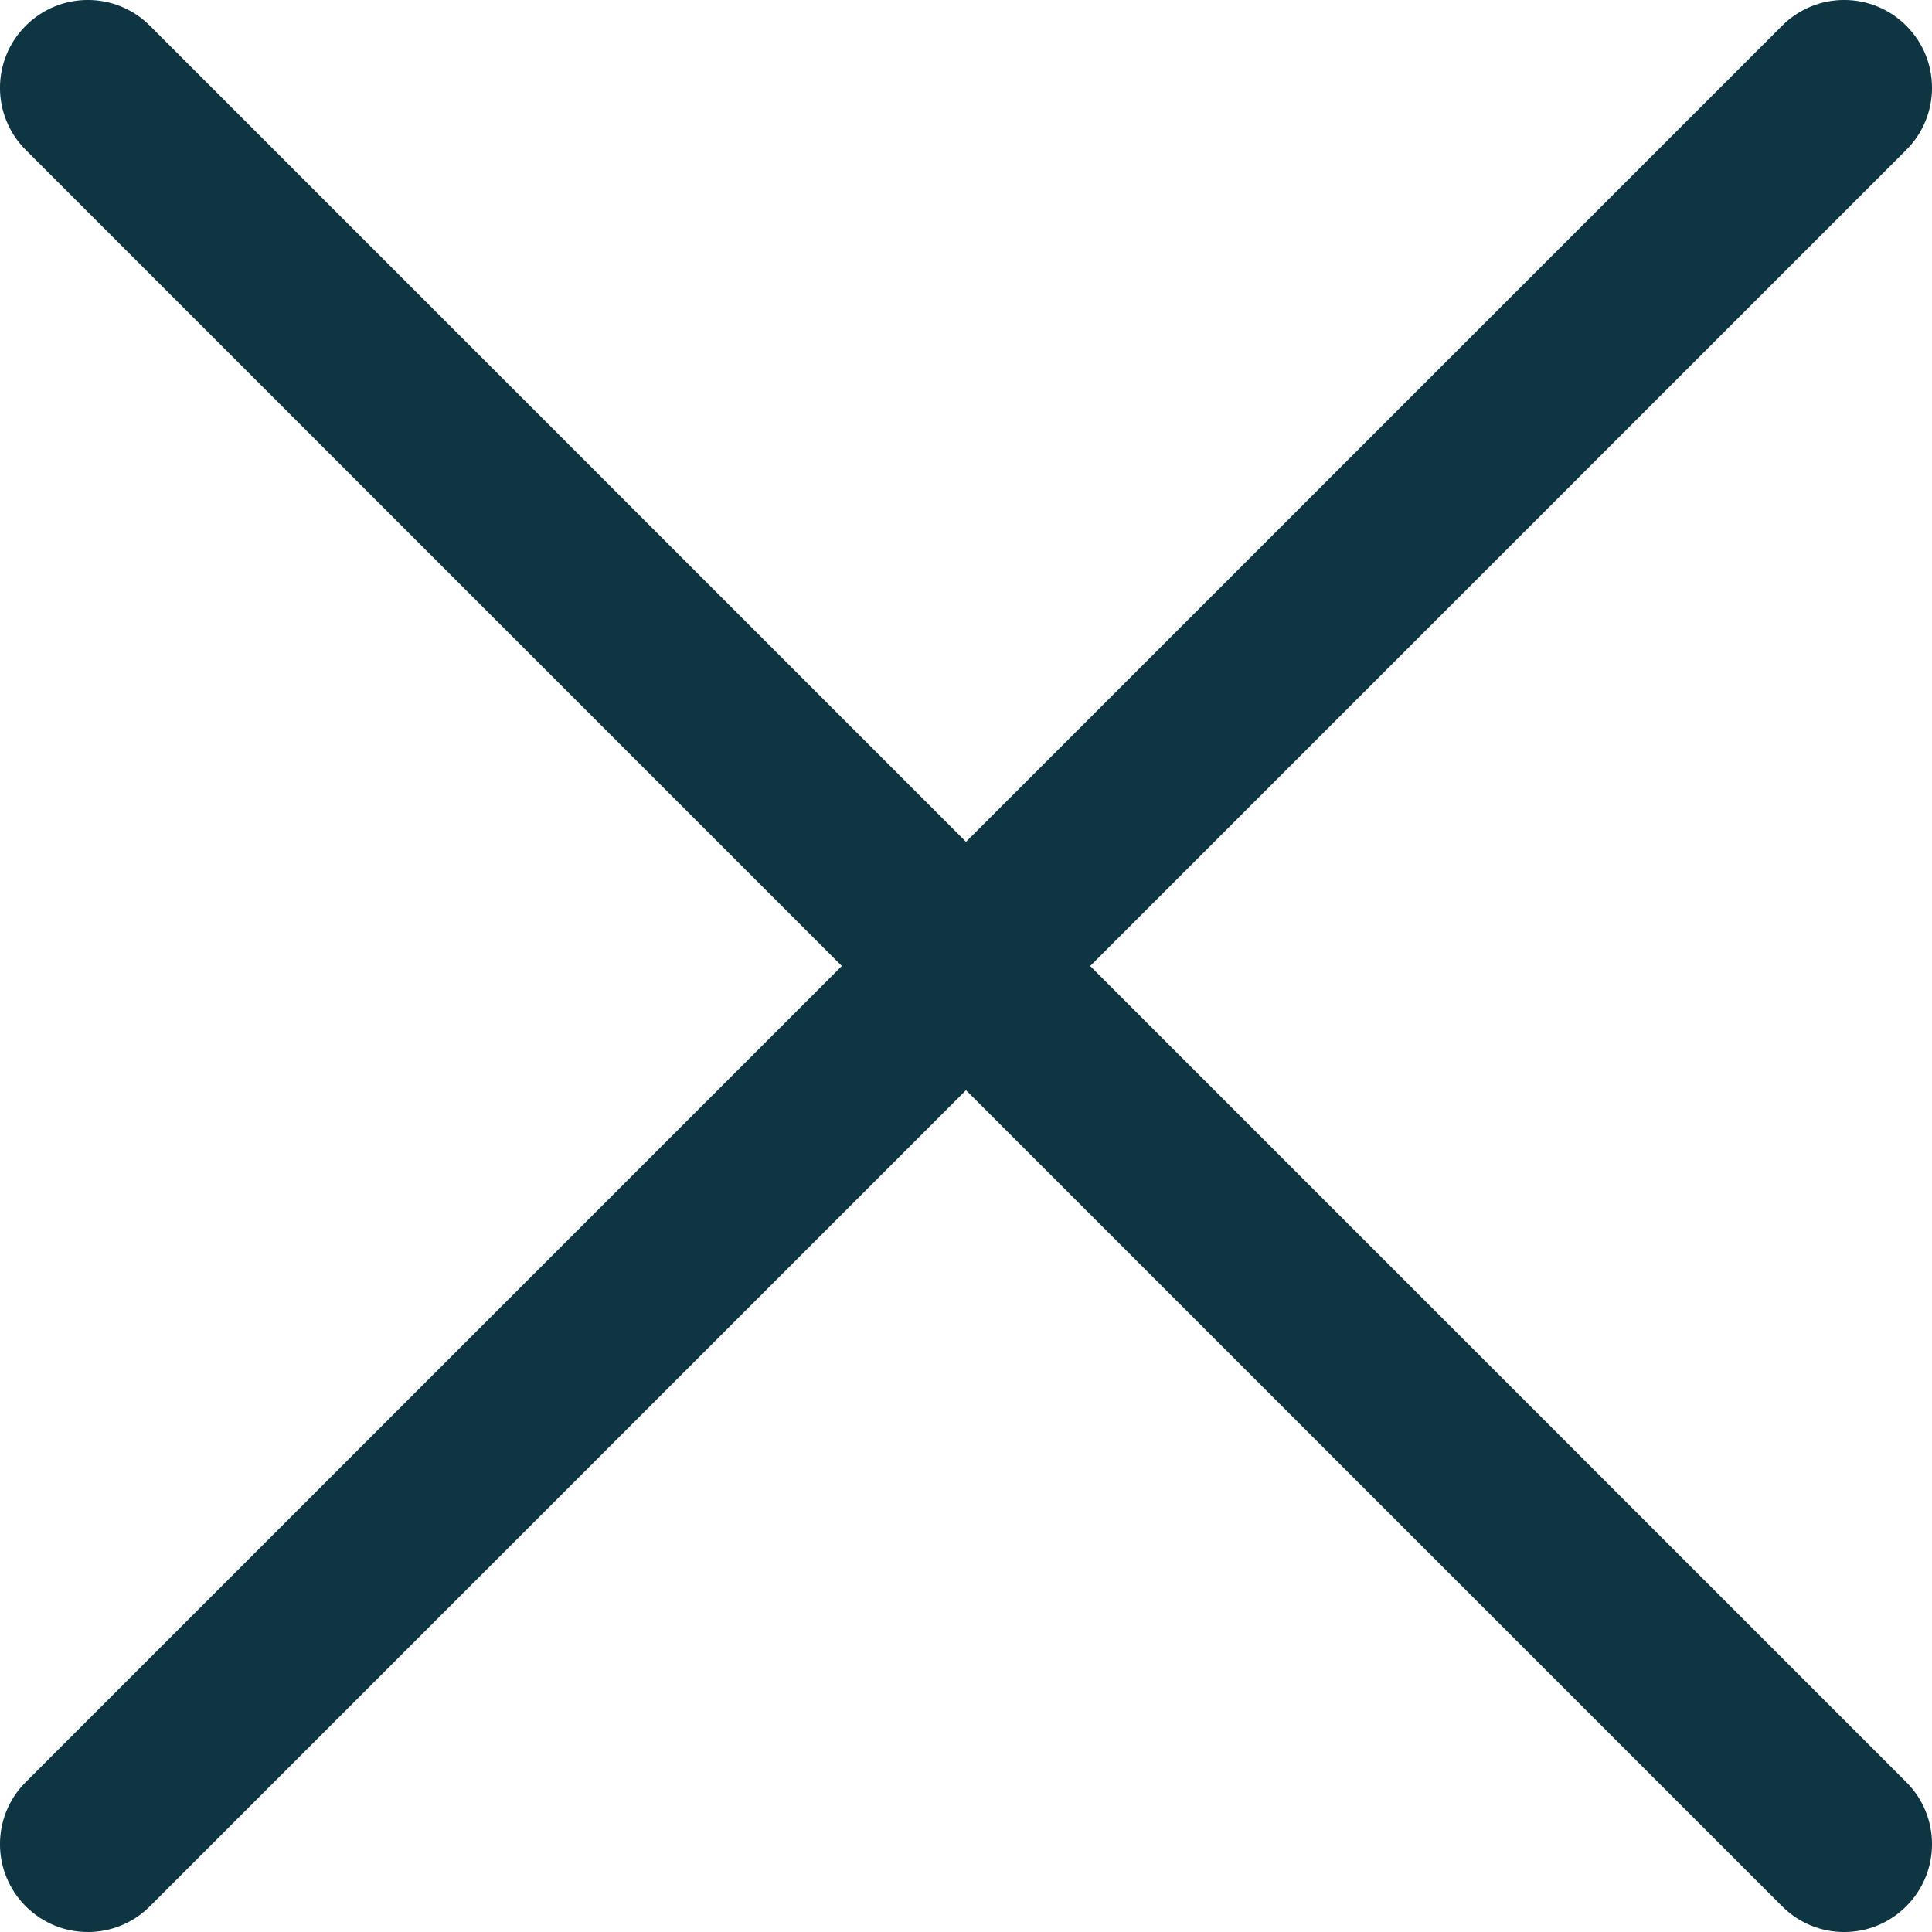
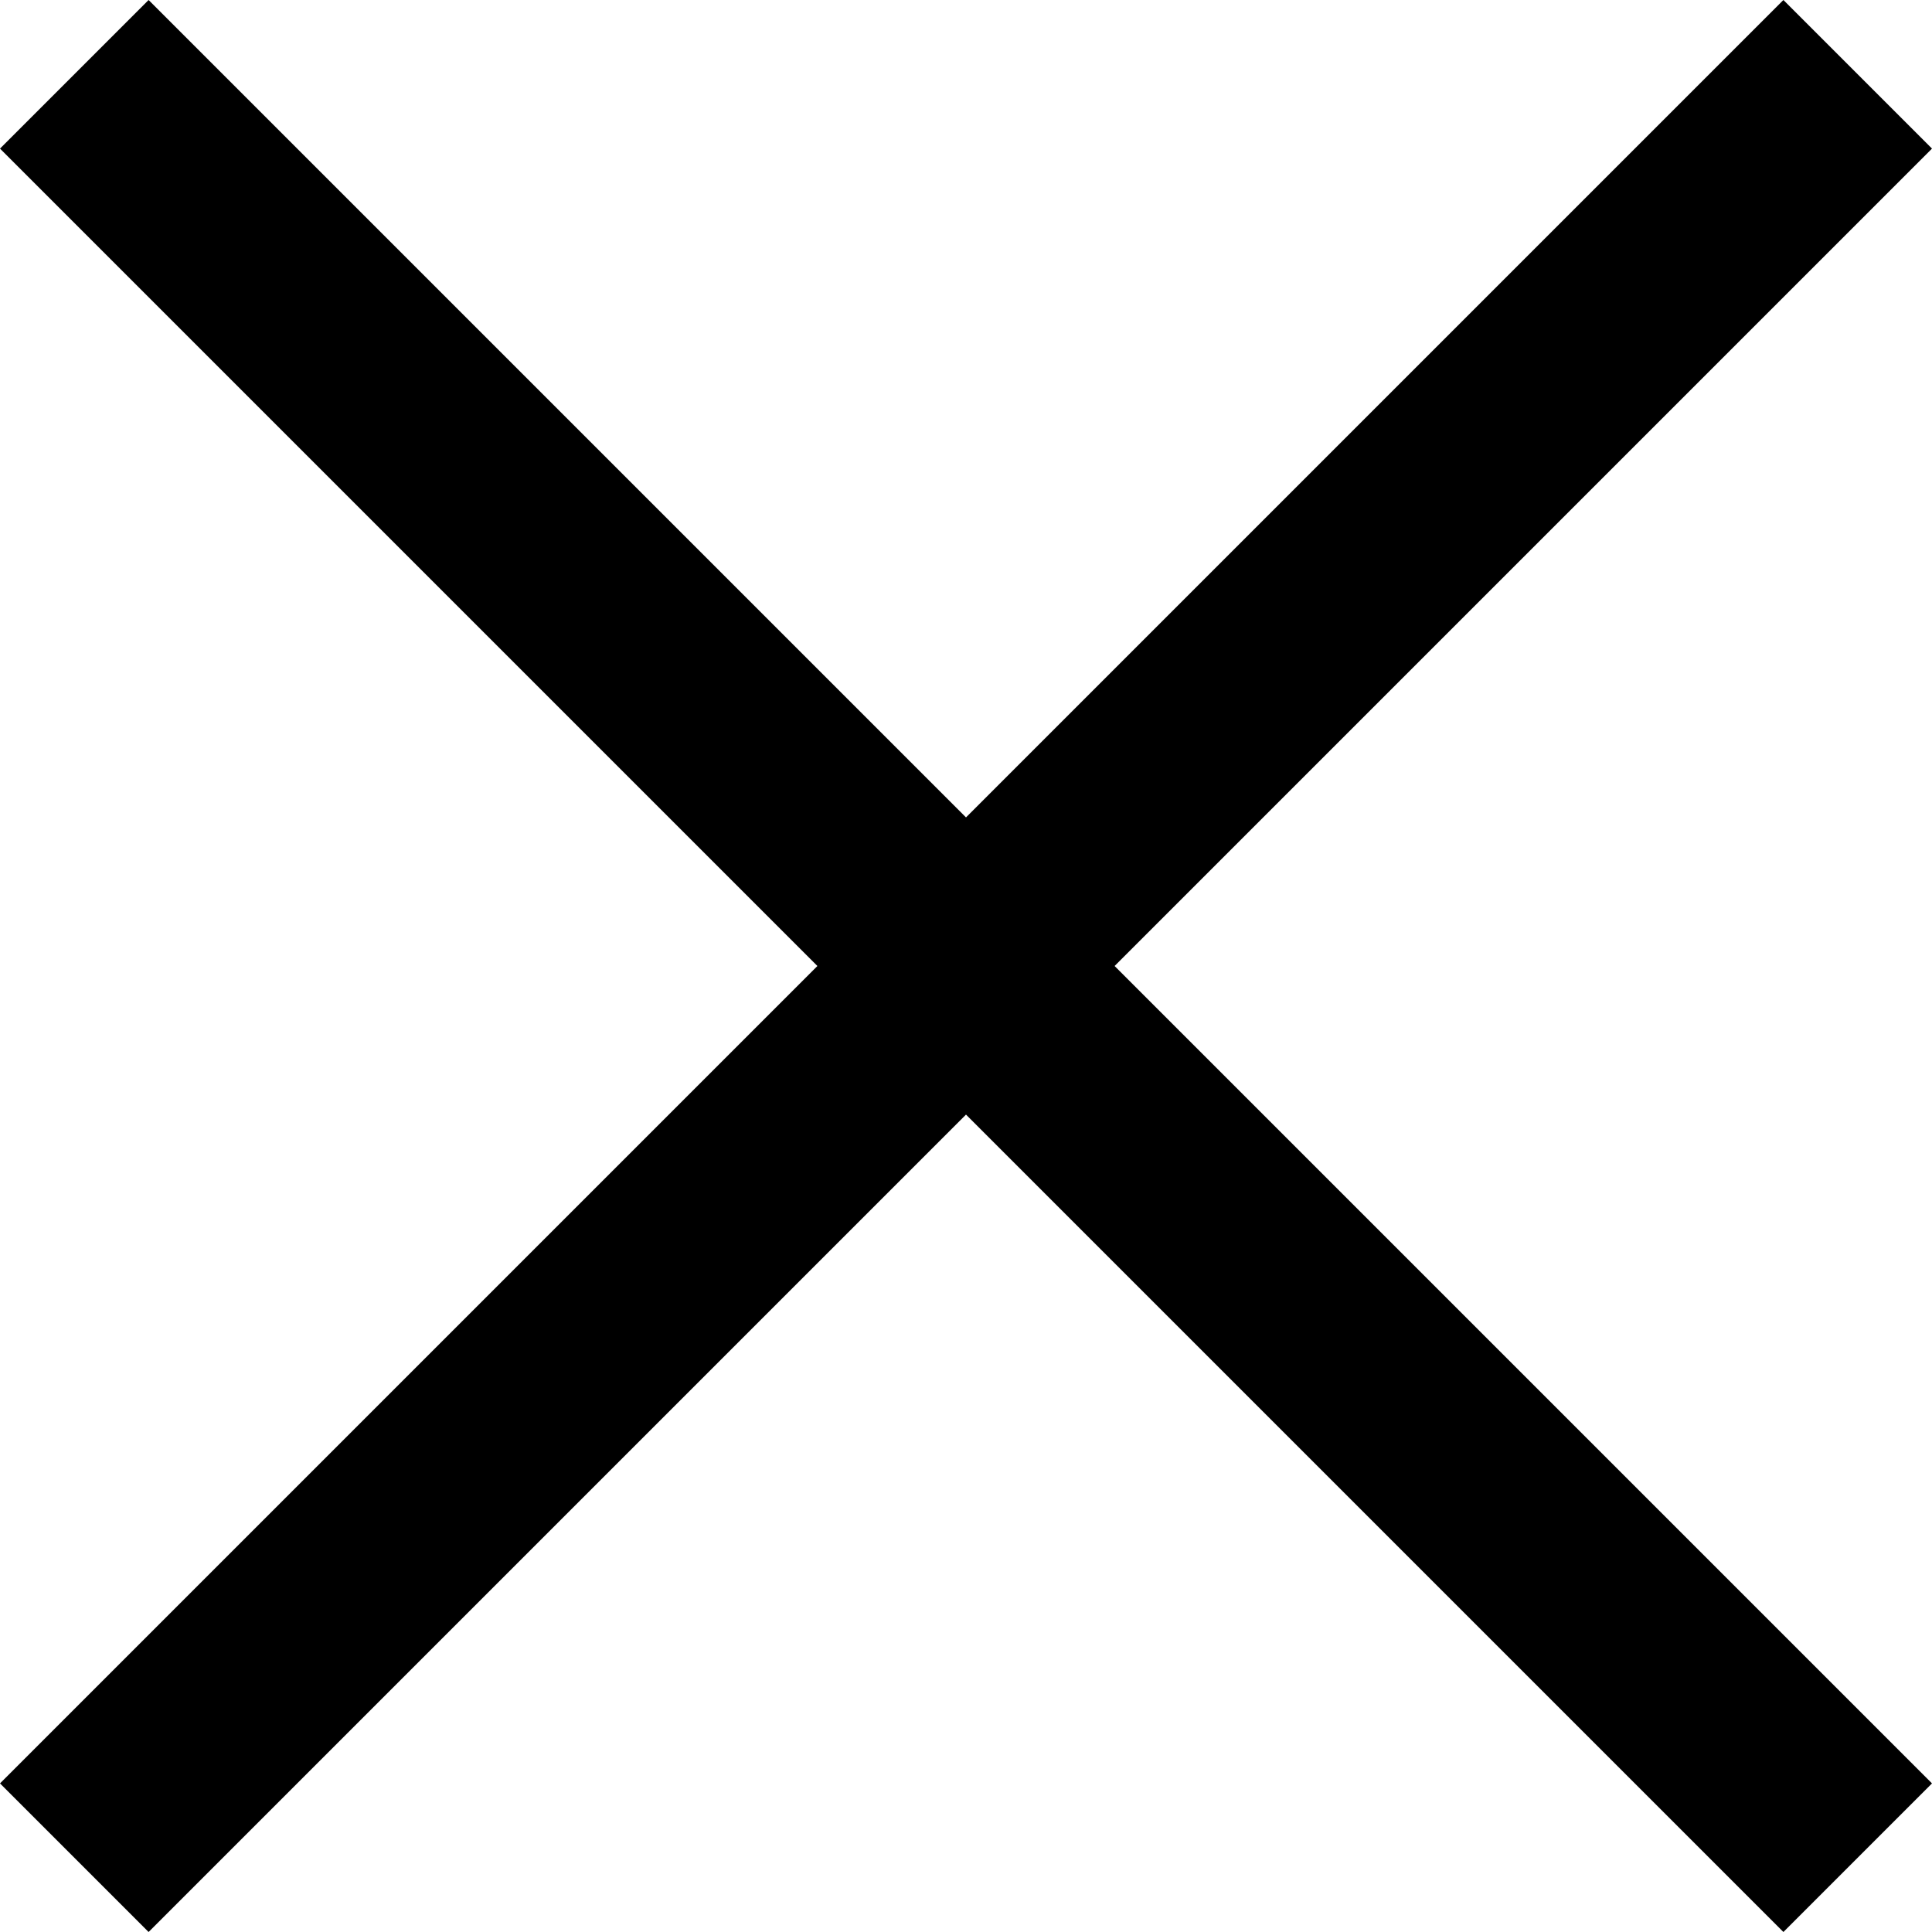
<svg xmlns="http://www.w3.org/2000/svg" width="22" height="22" viewBox="0 0 22 22" fill="none">
-   <path d="M0.293 20.293C-0.098 20.683 -0.098 21.317 0.293 21.707C0.683 22.098 1.317 22.098 1.707 21.707L0.293 20.293ZM21.707 1.707C22.098 1.317 22.098 0.683 21.707 0.293C21.317 -0.098 20.683 -0.098 20.293 0.293L21.707 1.707ZM1.707 0.293C1.317 -0.098 0.683 -0.098 0.293 0.293C-0.098 0.683 -0.098 1.317 0.293 1.707L1.707 0.293ZM20.293 21.707C20.683 22.098 21.317 22.098 21.707 21.707C22.098 21.317 22.098 20.683 21.707 20.293L20.293 21.707ZM1.707 21.707L21.707 1.707L20.293 0.293L0.293 20.293L1.707 21.707ZM0.293 1.707L20.293 21.707L21.707 20.293L1.707 0.293L0.293 1.707Z" fill="#0E3541" />
+   <path d="M1.692 22L0 20.308L9.308 11L0 1.692L1.692 0L11 9.308L20.308 0L22 1.692L12.692 11L22 20.308L20.308 22L11 12.692L1.692 22Z" fill="black" />
</svg>
